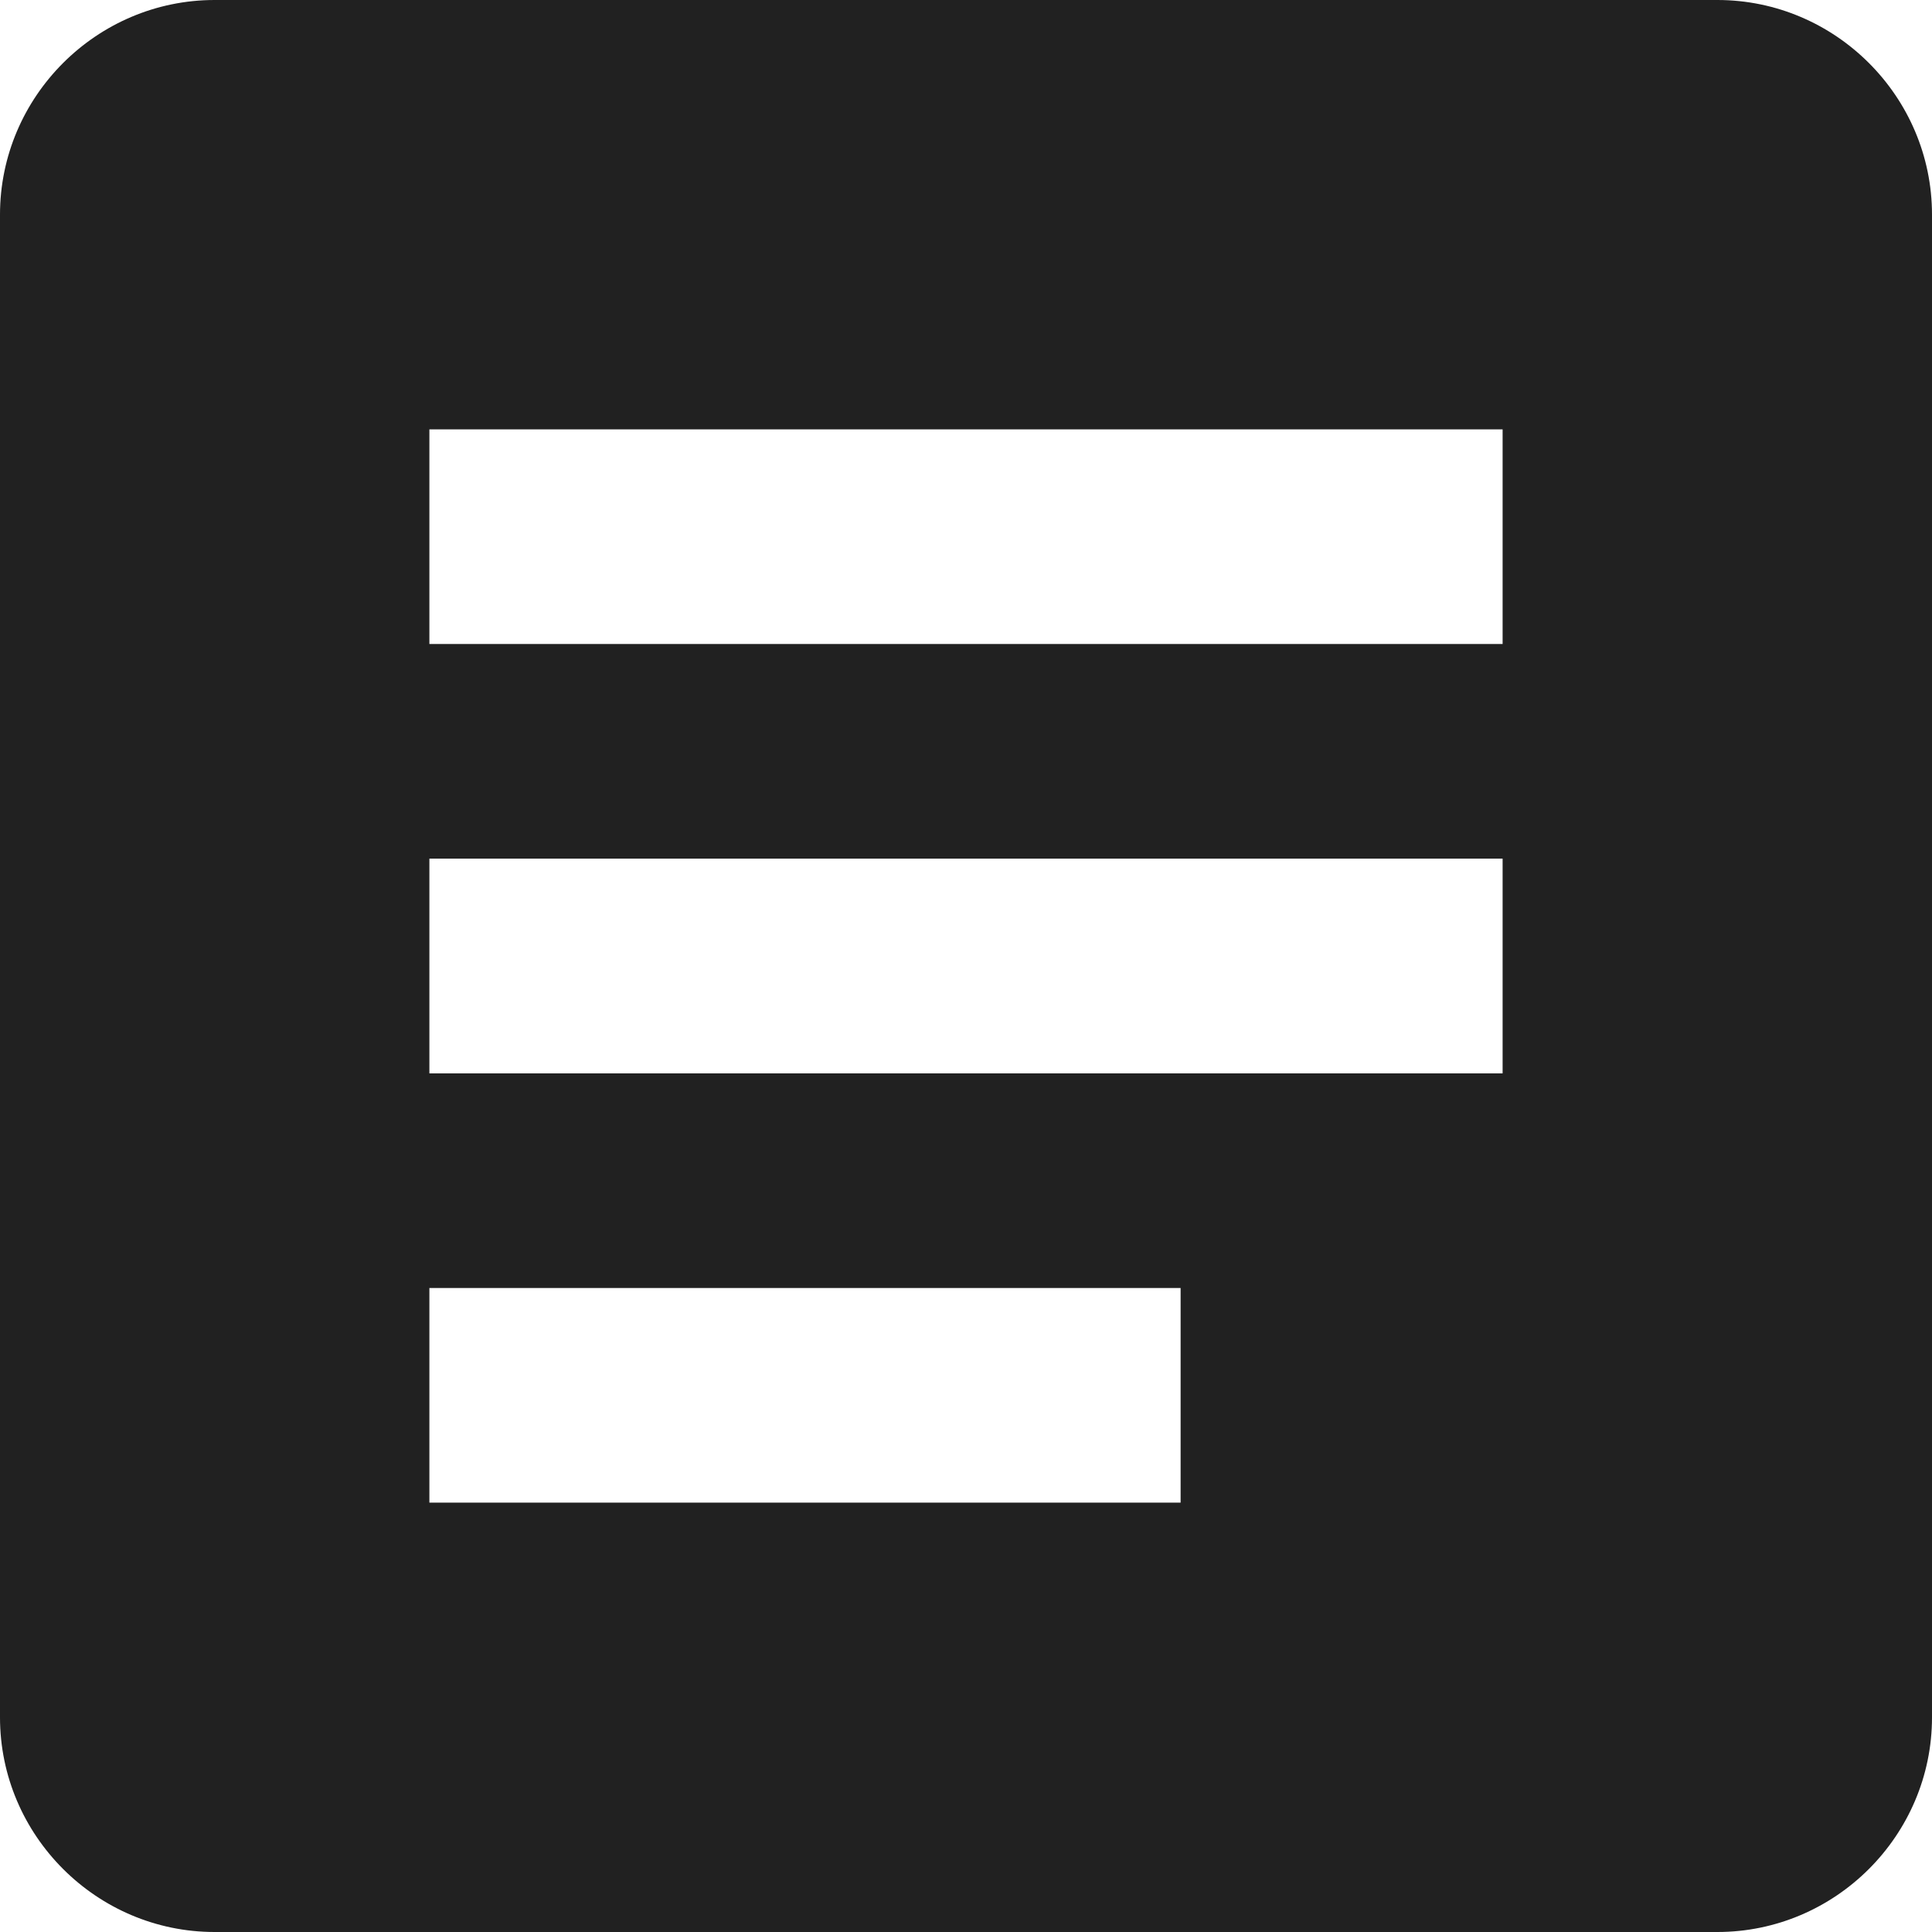
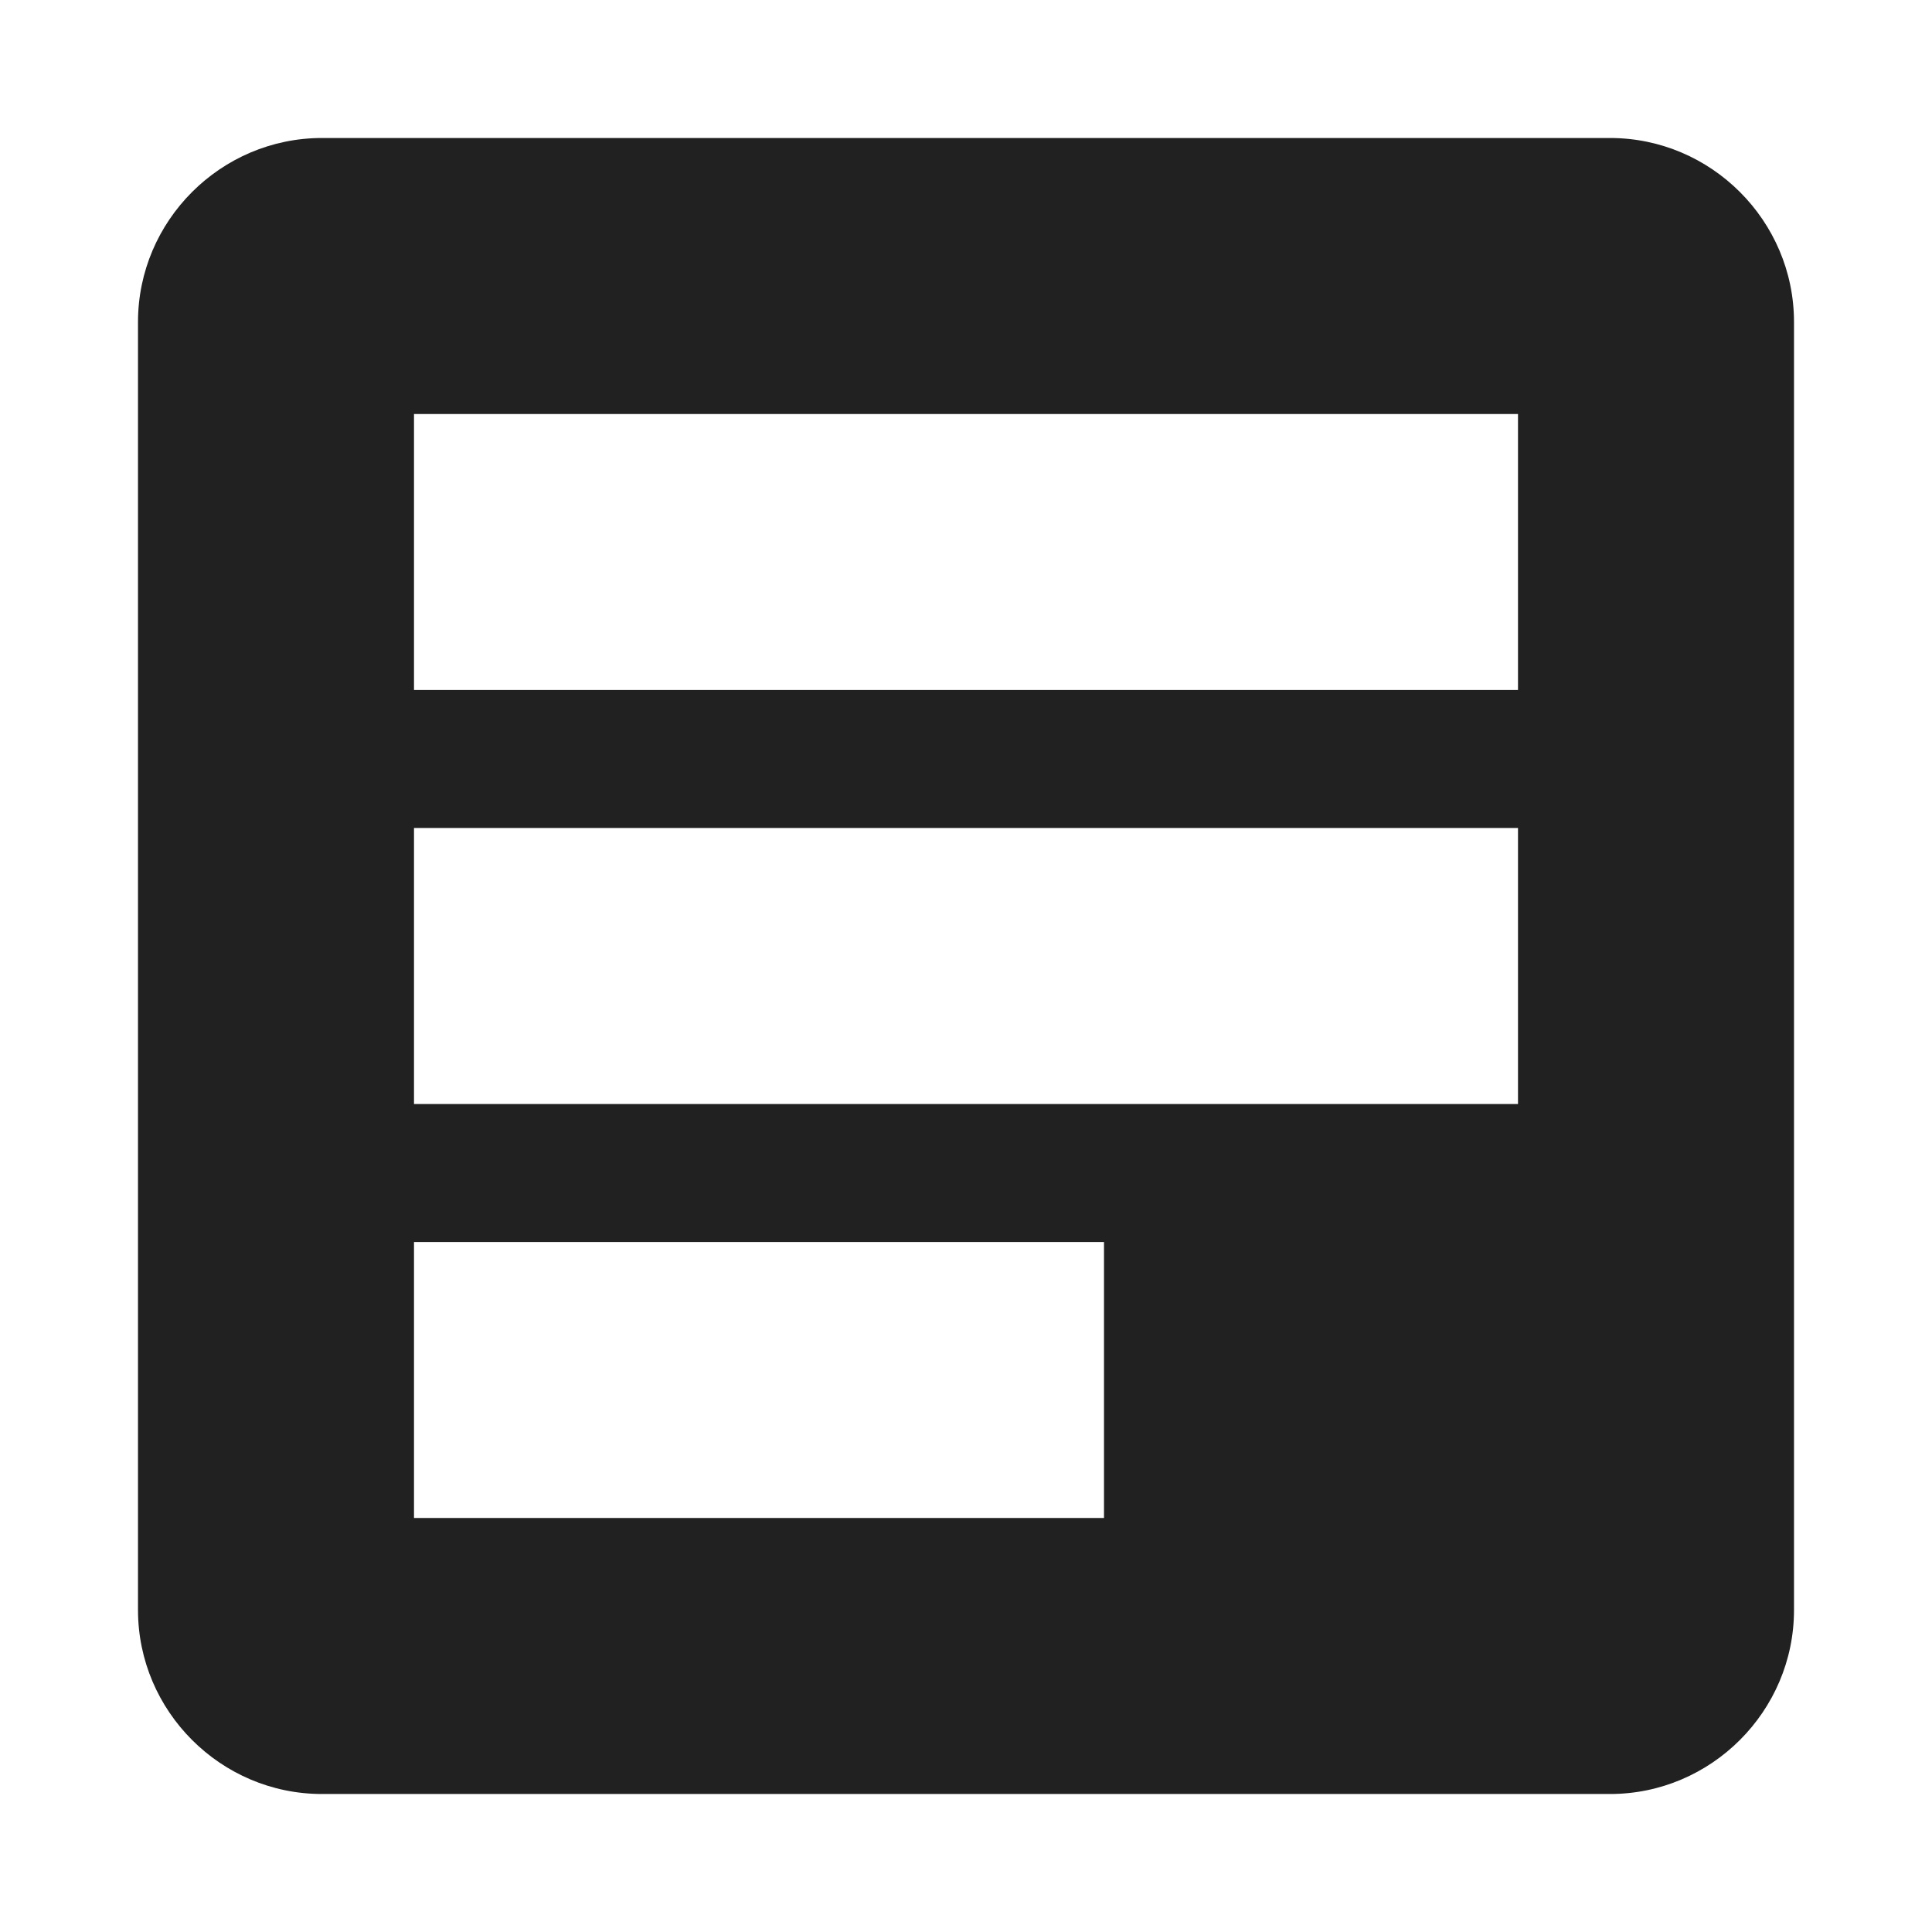
- <svg xmlns="http://www.w3.org/2000/svg" width="12" height="12" viewBox="0 0 12 12">
-   <path d="M10.667 0H1.333C.6 0 0 .6 0 1.333v9.334C0 11.4.6 12 1.333 12h9.334C11.4 12 12 11.4 12 10.667V1.333C12 .6 11.4 0 10.667 0zM9.333 4H2.667V2.667h6.666V4zm0 2.667H2.667V5.333h6.666v1.334zm-2 2.666H2.667V8h4.666v1.333z" fill="#212121" fill-rule="evenodd" />
+ <svg xmlns="http://www.w3.org/2000/svg" width="14" height="14" viewBox="0 0 14 14">
+   <path d="M11.667 1H2.333C1.6 1 1 1.6 1 2.333v9.334C1 12.4 1.6 13 2.333 13h9.334C12.4 13 13 12.4 13 11.667V2.333C13 1.6 12.4 1 11.667 1zM11 5H3V3h8v2zm0 3H3V6h8v2zm-3 3H3V9h5v2z" fill="#212121" fill-rule="evenodd" />
</svg>
